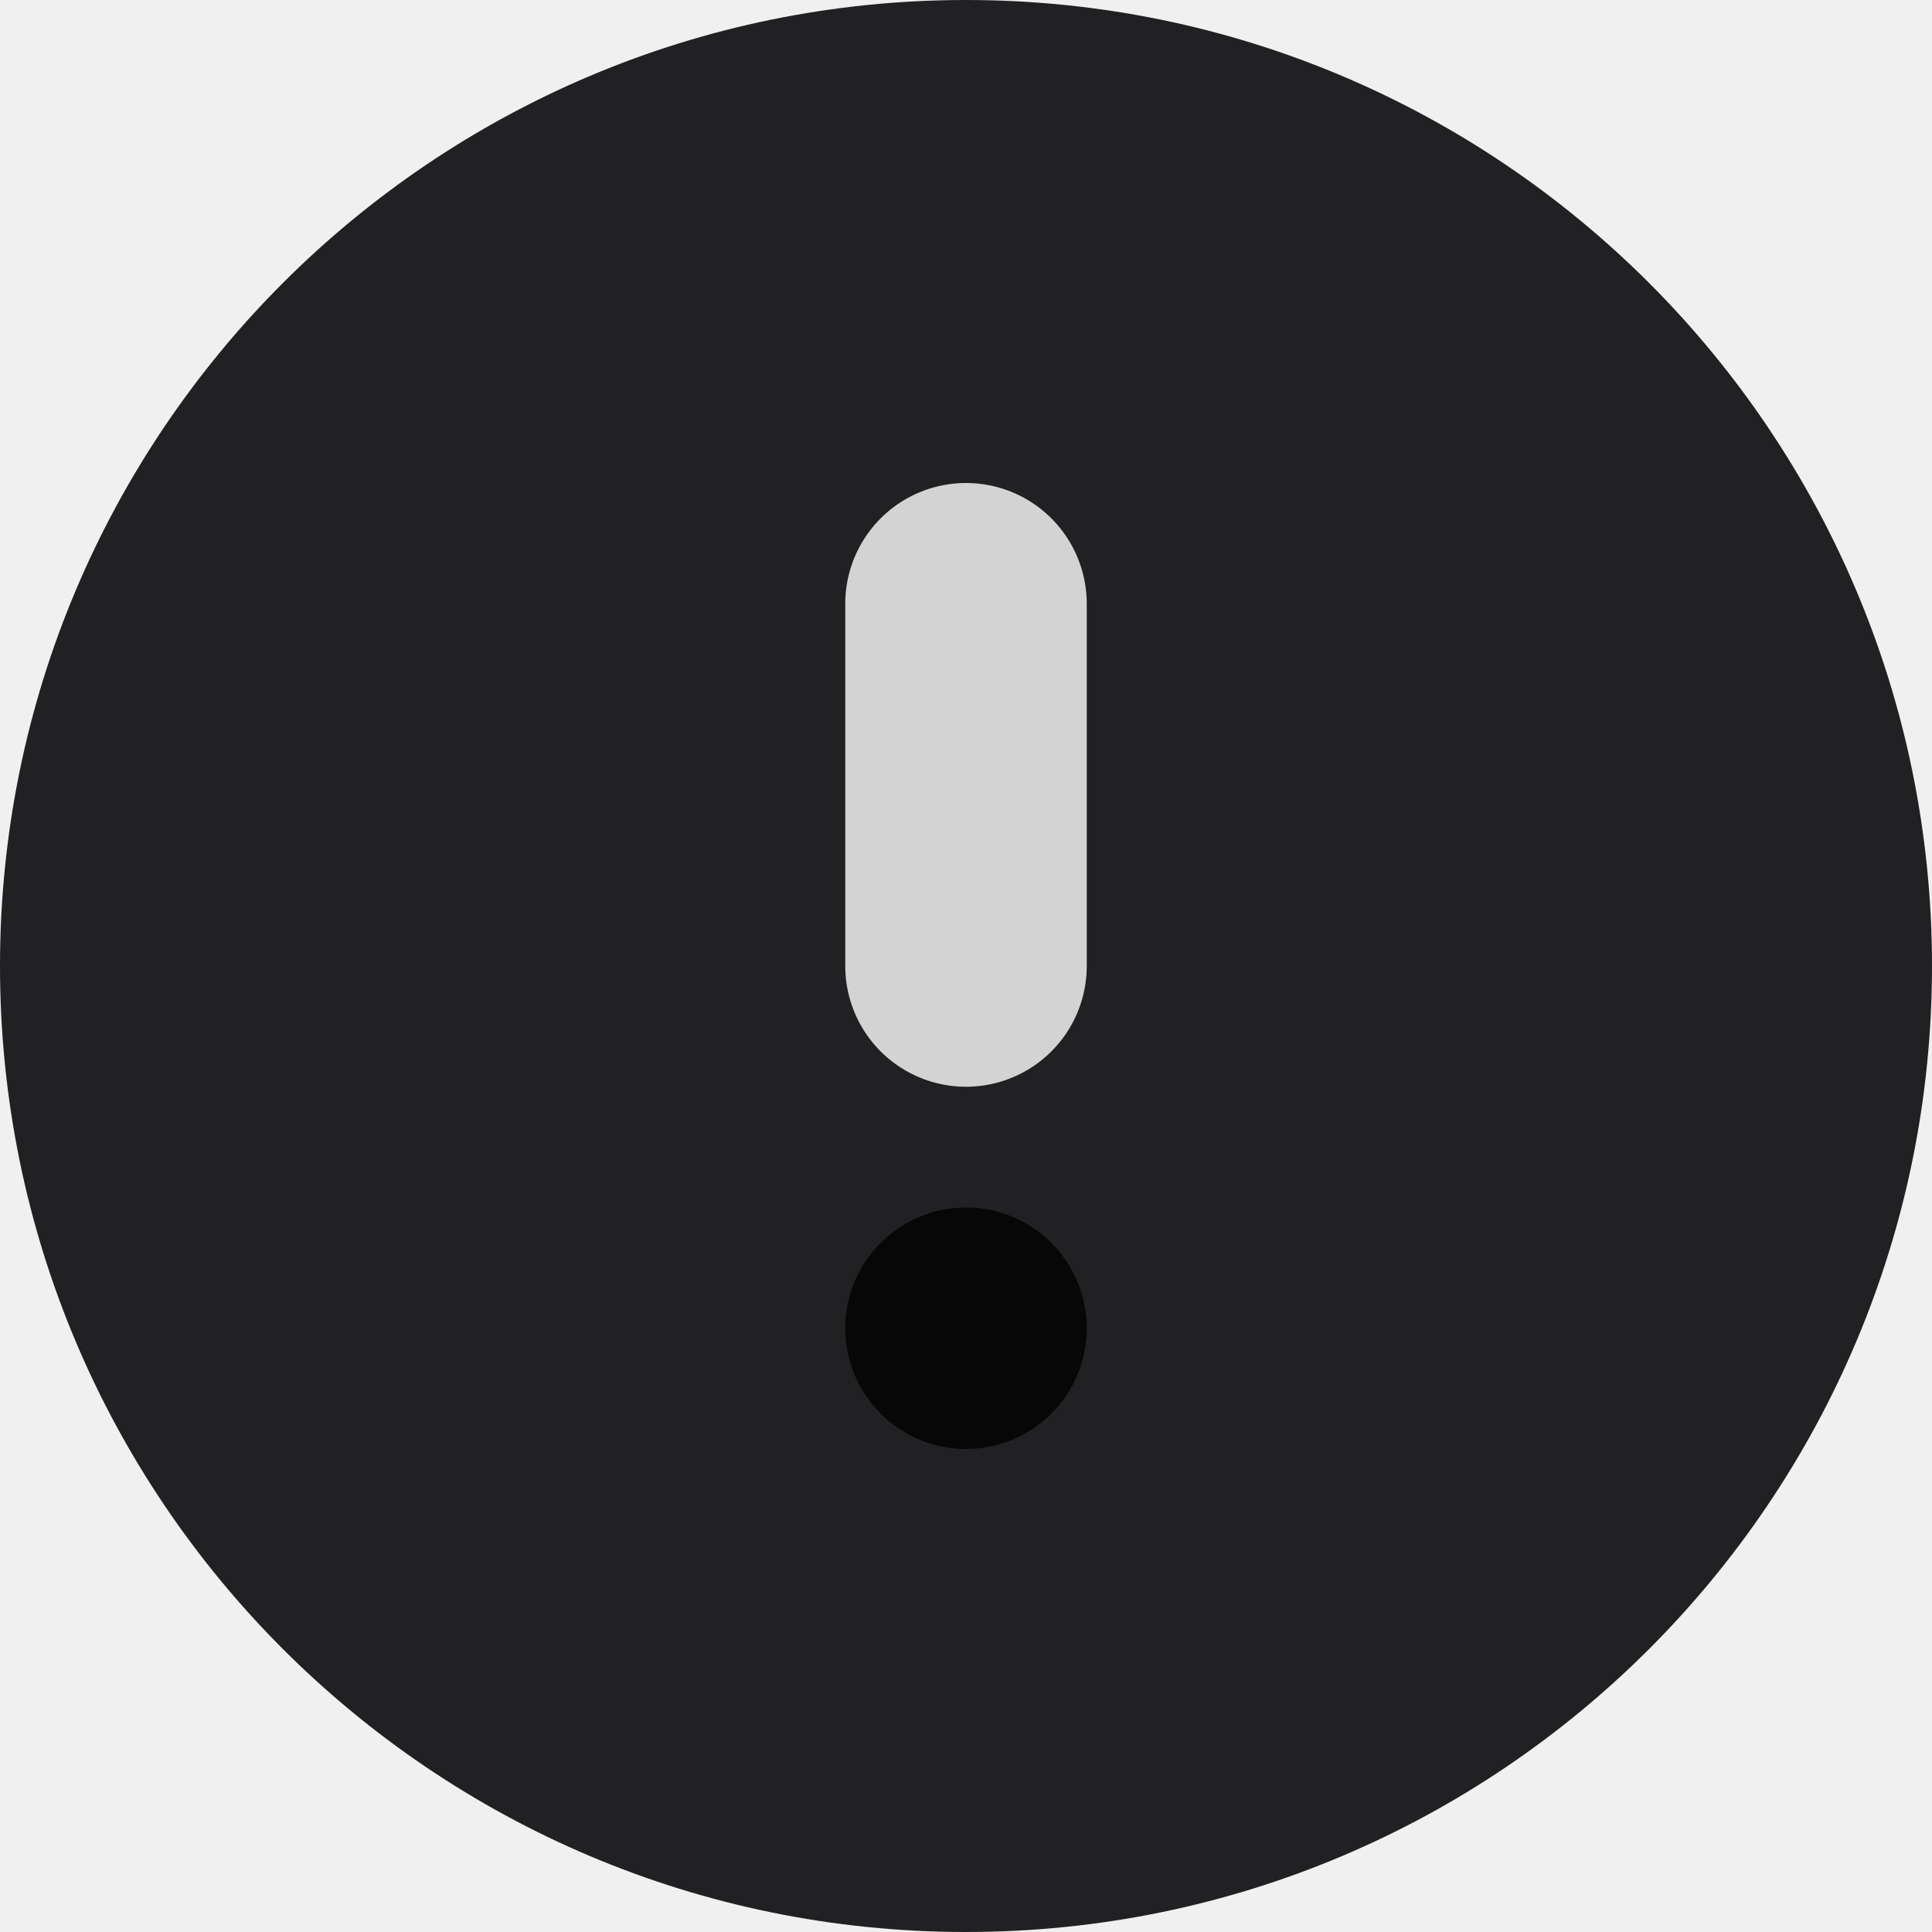
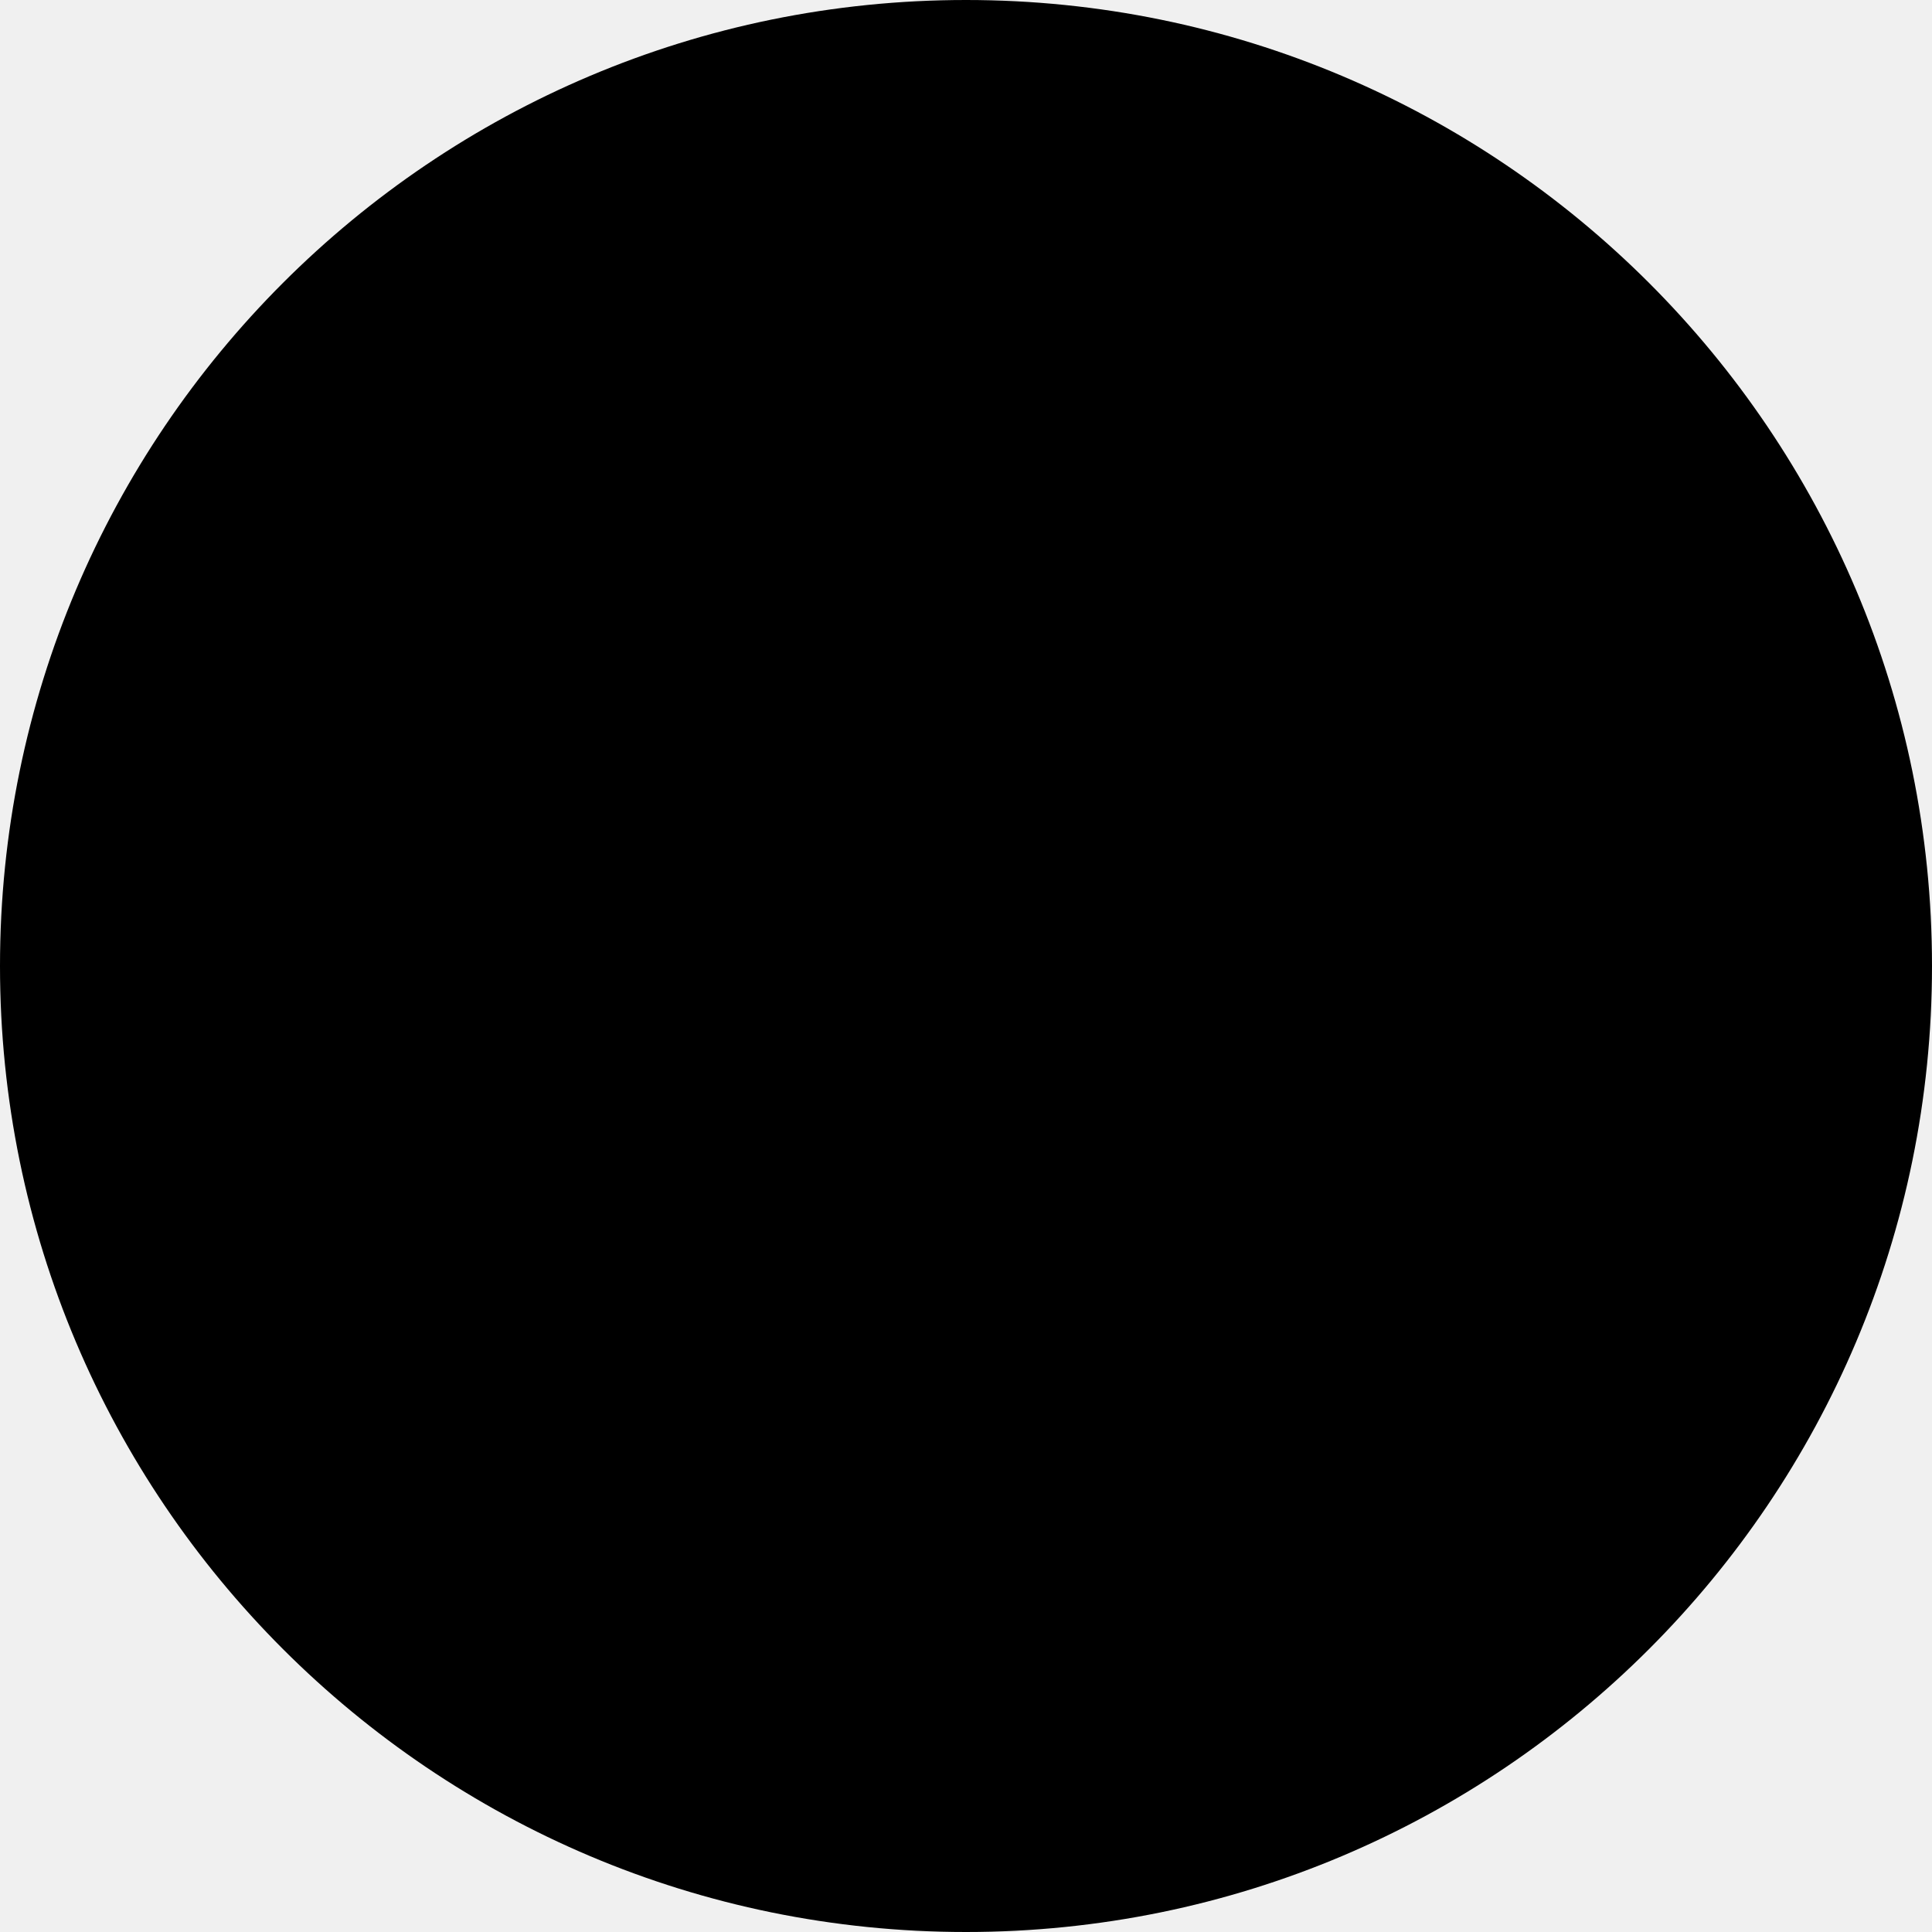
<svg xmlns="http://www.w3.org/2000/svg" width="16" height="16" viewBox="0 0 16 16" fill="none">
-   <circle cx="8" cy="8" r="8" fill="#212123" />
-   <path d="M8 5V8" stroke="white" stroke-opacity="0.8" stroke-width="2" stroke-linecap="round" stroke-linejoin="round" />
+   <circle cx="8" cy="8" r="8" fill="currentColor" />
+   <path d="M8 5V8" stroke="currentColor" stroke-opacity="0.8" stroke-width="2" stroke-linecap="round" stroke-linejoin="round" />
  <path d="M8 12C8.552 12 9 11.552 9 11C9 10.448 8.552 10 8 10C7.448 10 7 10.448 7 11C7 11.552 7.448 12 8 12Z" fill="currentColor" fill-opacity="0.8" />
</svg>
